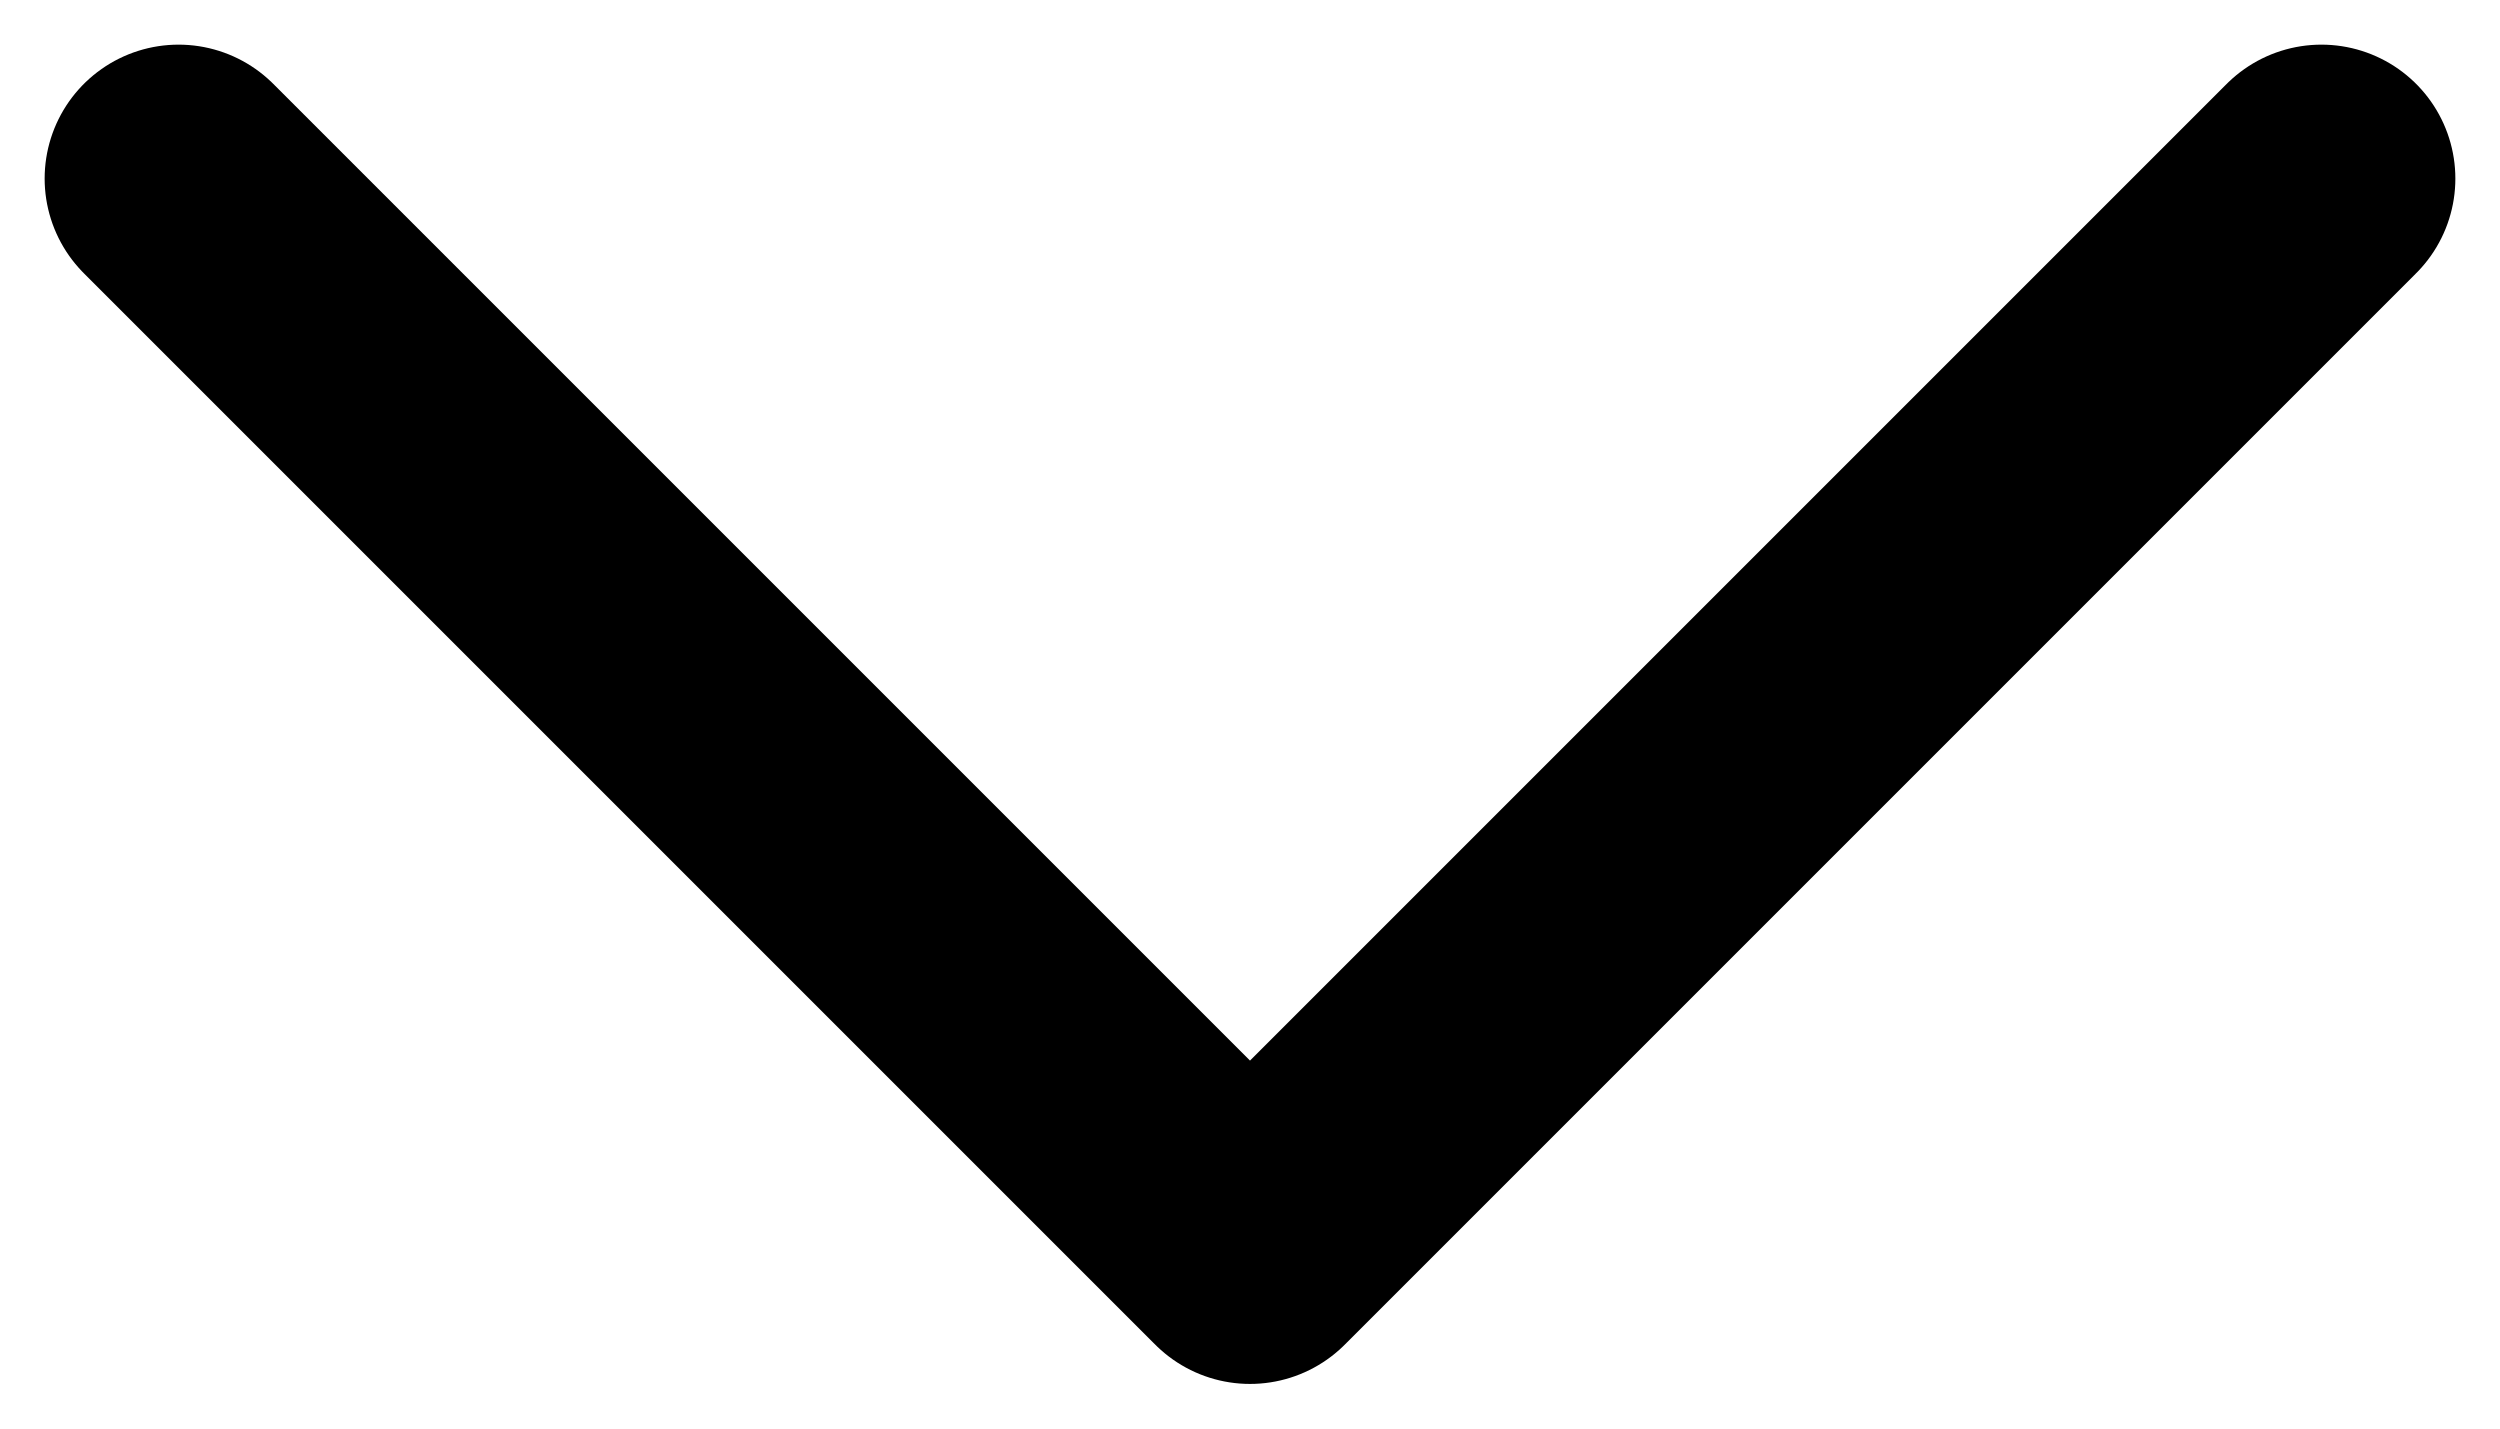
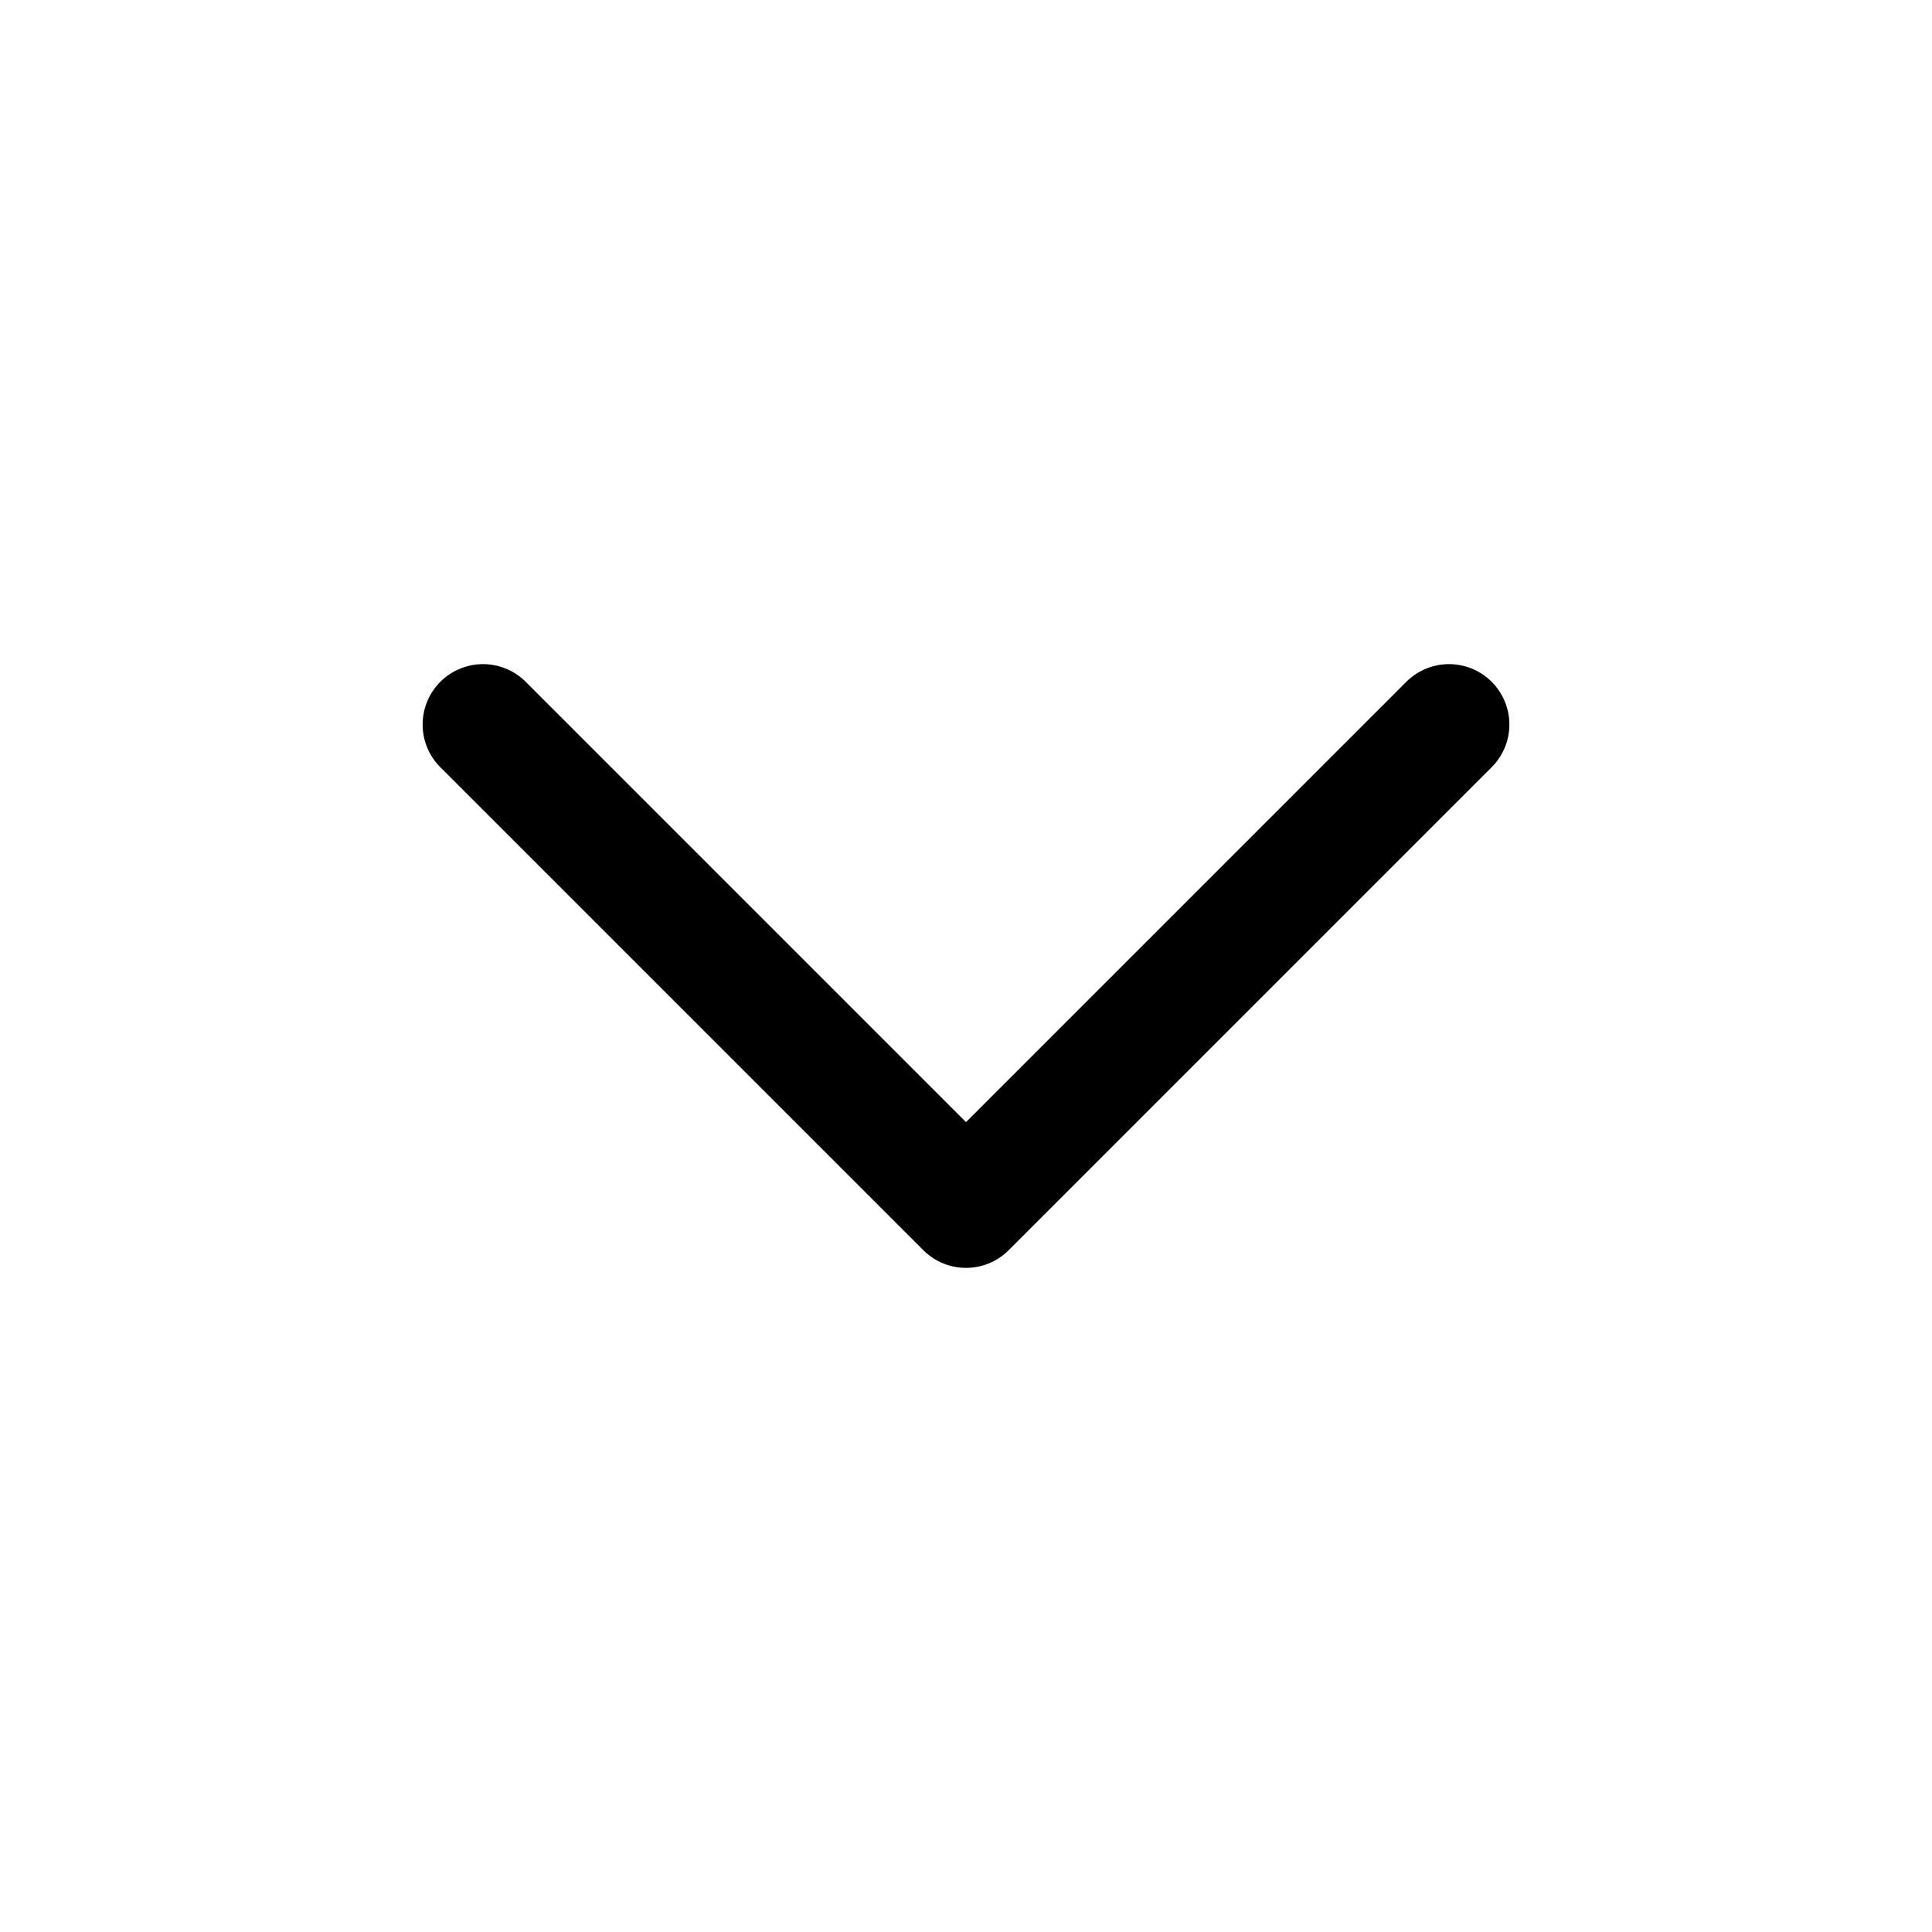
- <svg xmlns="http://www.w3.org/2000/svg" width="14" height="8" viewBox="0 0 14 8" fill="none">
-   <path d="M1 1L7 7L13 1" stroke="black" stroke-width="1.5" stroke-linecap="round" stroke-linejoin="round" />
+ <svg xmlns="http://www.w3.org/2000/svg" width="24" height="24" viewBox="0 0 24 24" fill="none">
+   <path d="M6 9L12 15L18 9" stroke="black" stroke-width="1.5" stroke-linecap="round" stroke-linejoin="round" />
</svg>
